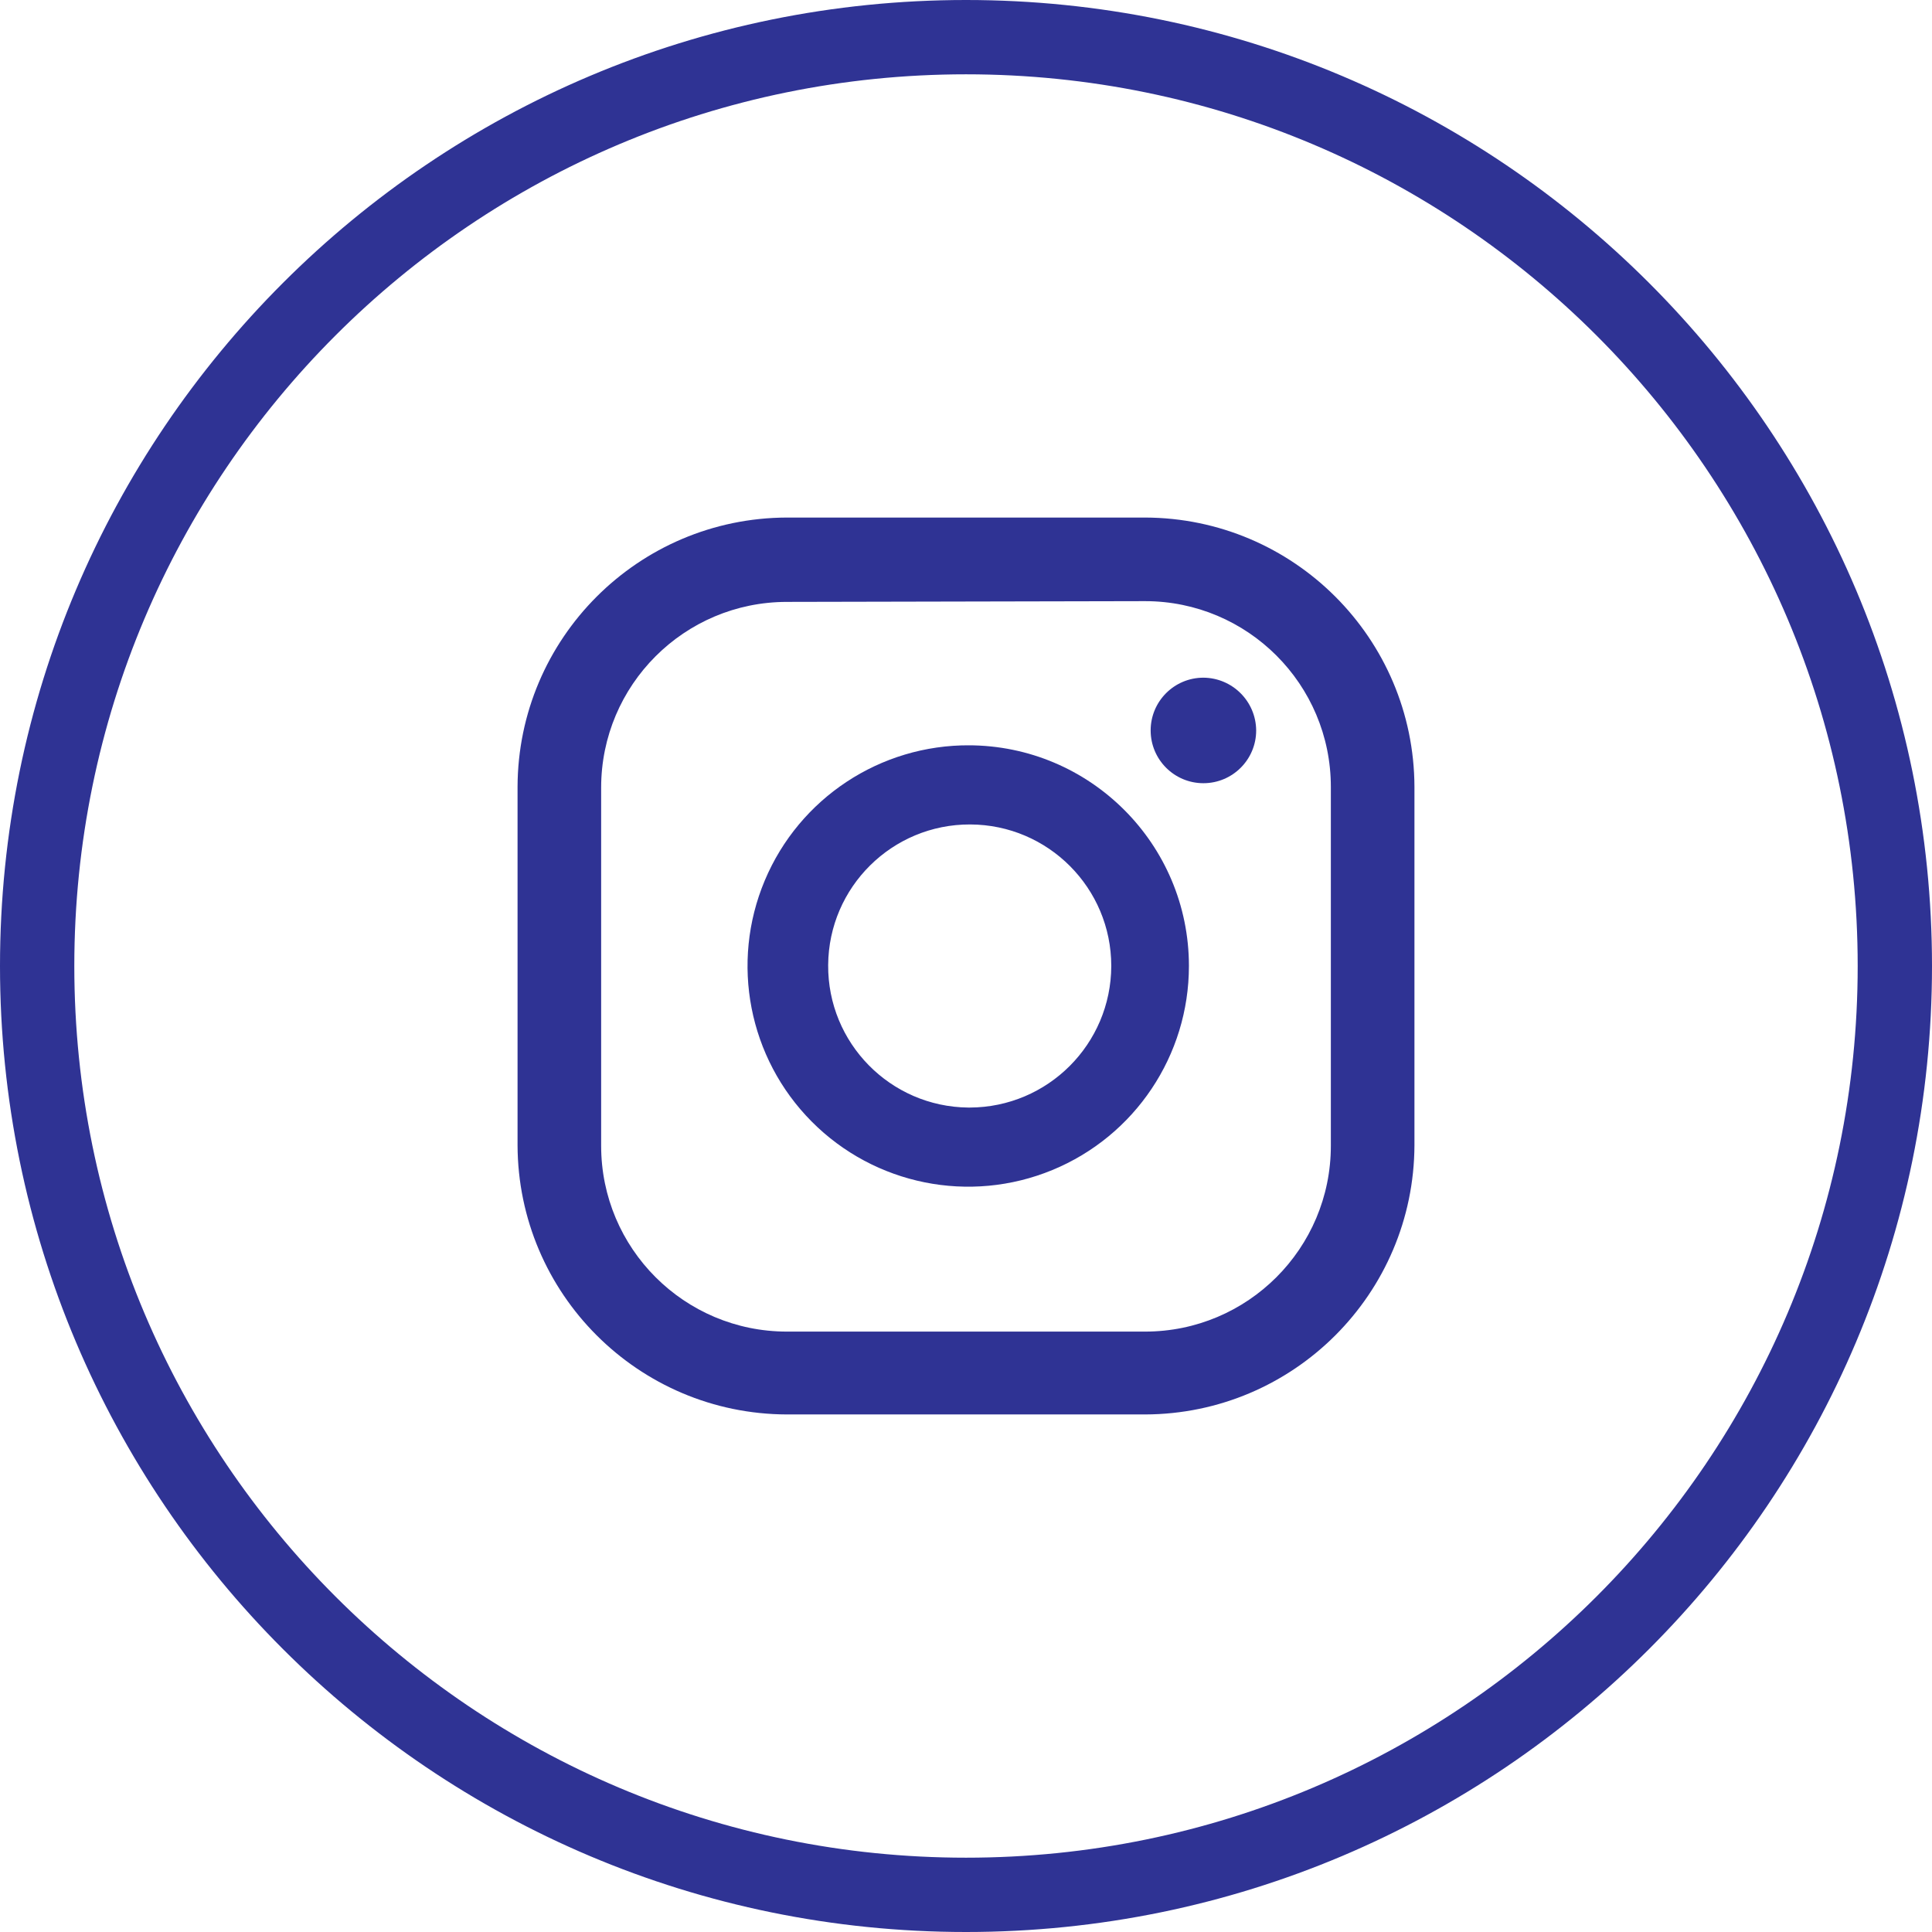
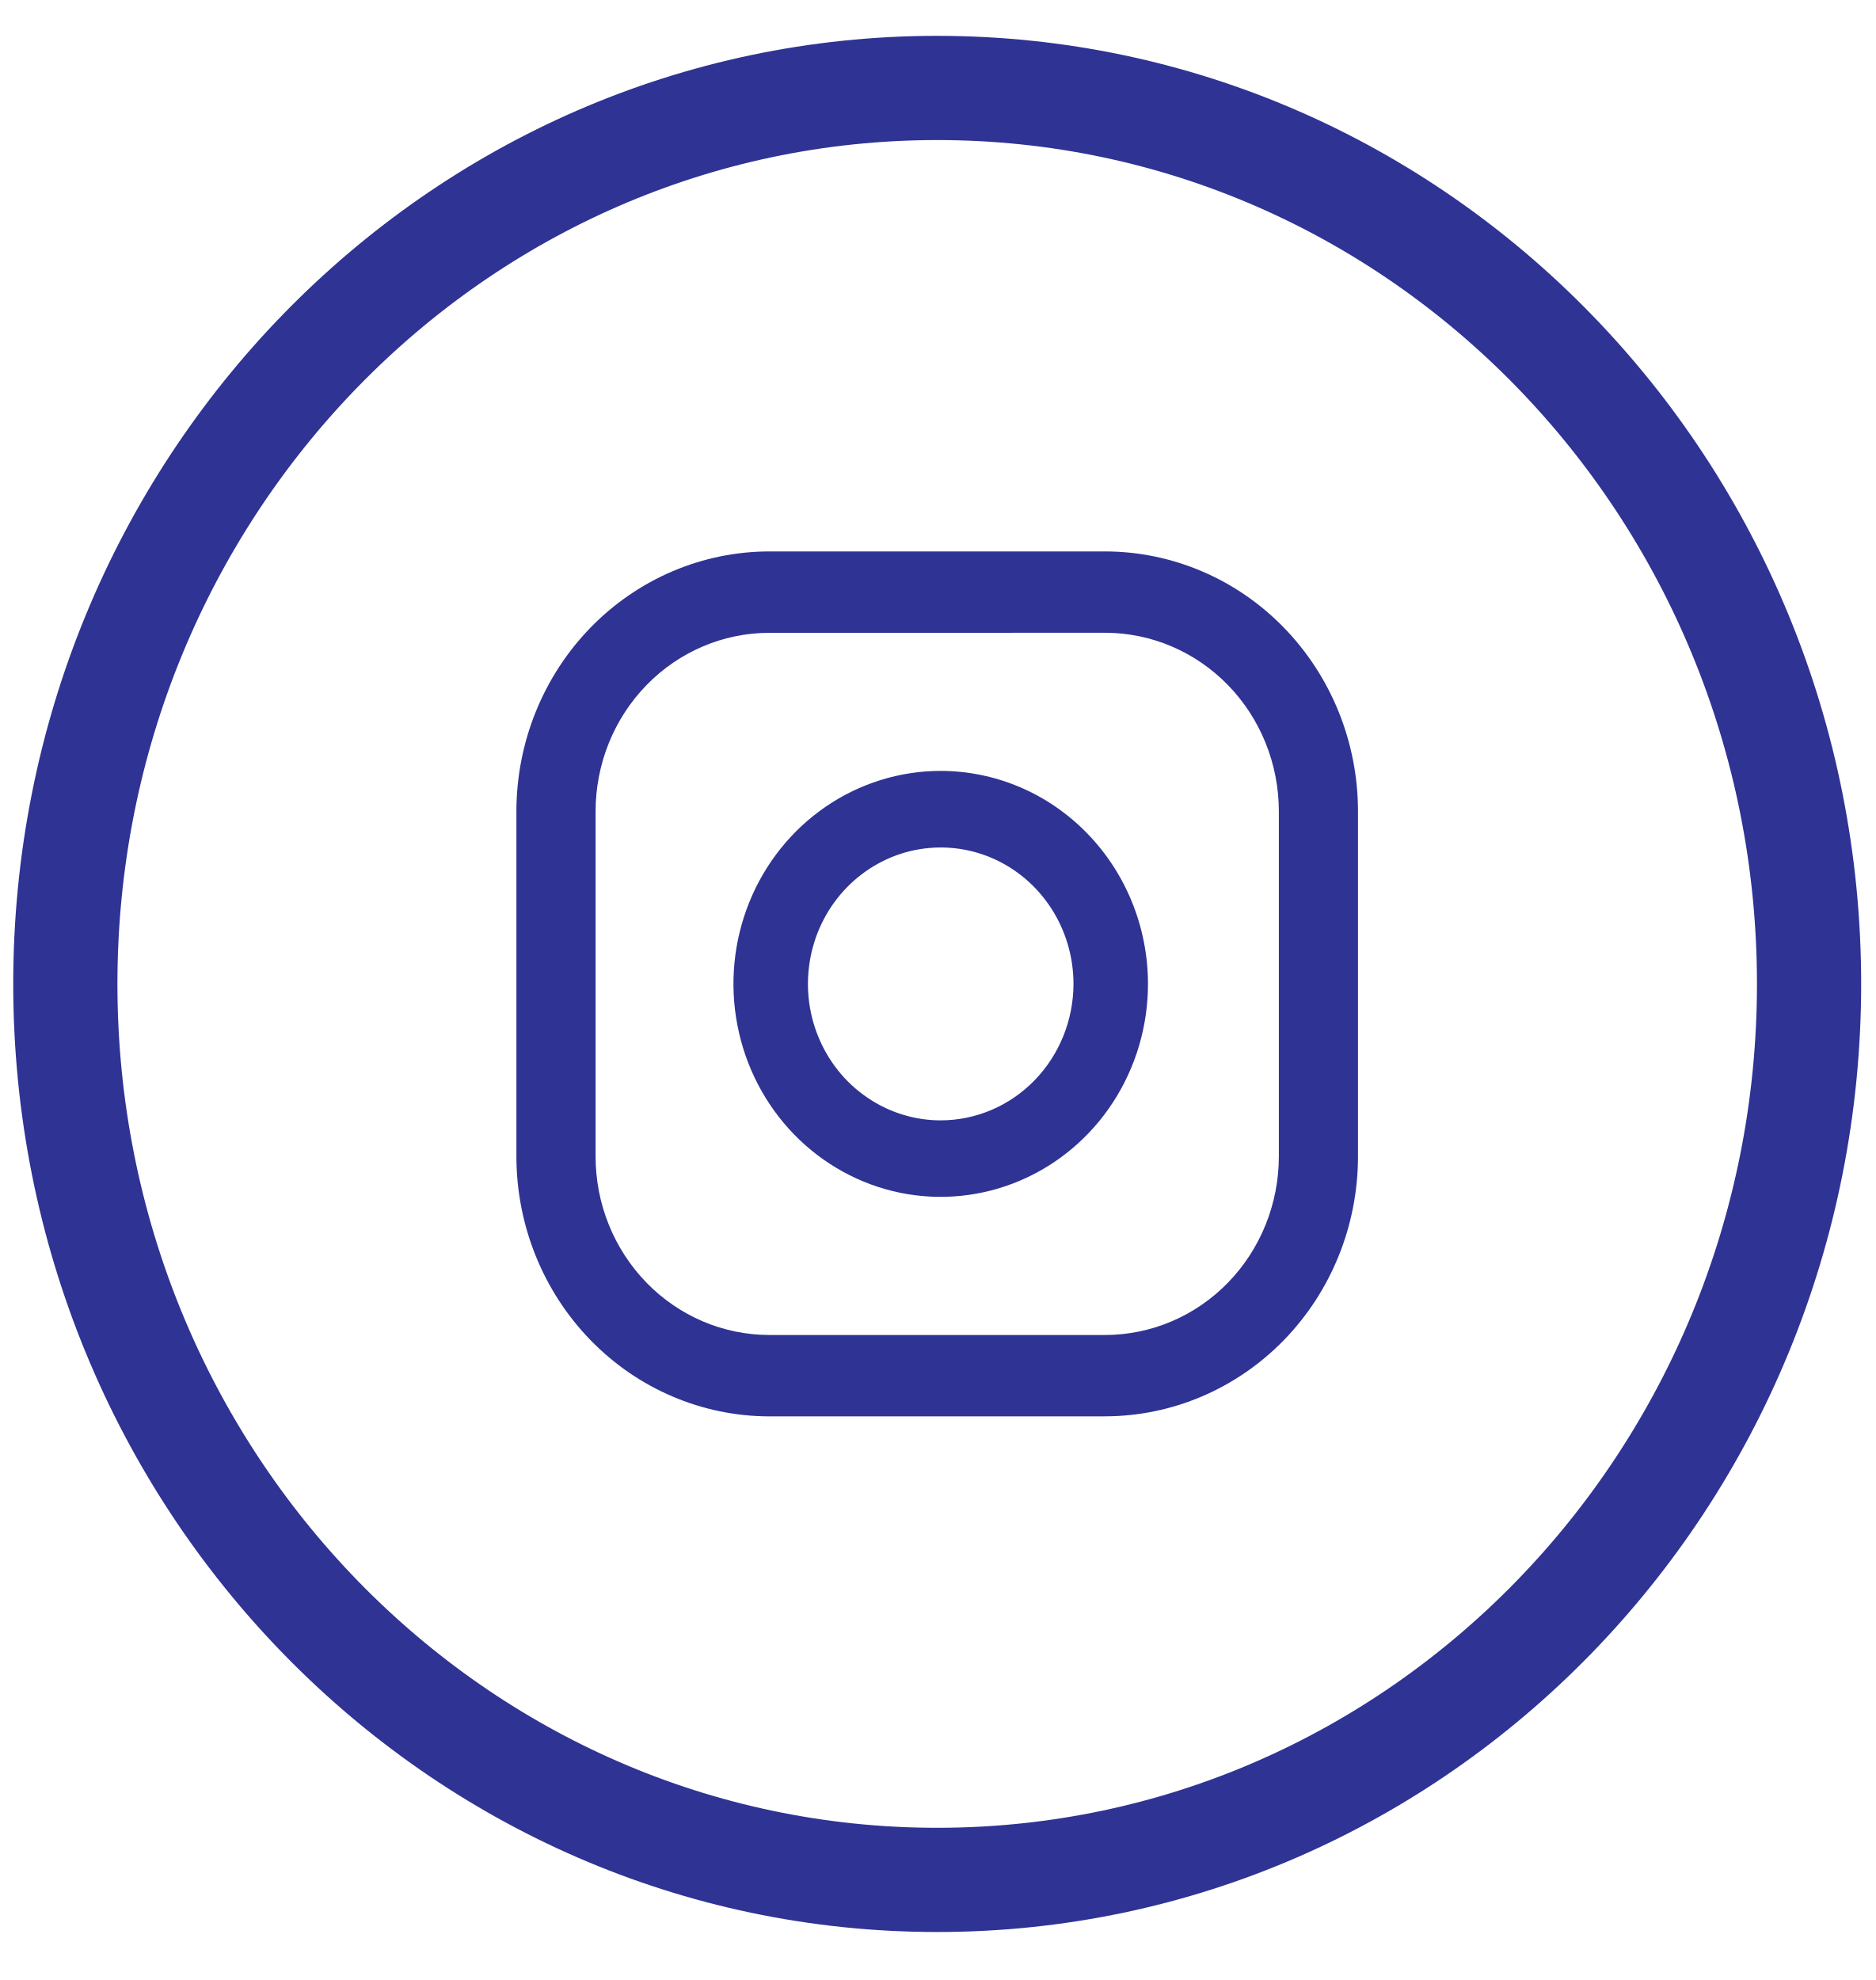
- <svg xmlns="http://www.w3.org/2000/svg" viewBox="0 0 52 52">
-   <defs>
-     <style>.cls-1,.cls-2{fill:none;}.cls-2{stroke:#2f3394;stroke-width:2px;}.cls-3{fill:#2f3394;}</style>
-   </defs>
-   <g id="Layer_2" data-name="Layer 2">
-     <g id="Layer_1-2" data-name="Layer 1">
-       <g id="instagram">
-         <g id="Elipse_2" data-name="Elipse 2">
-           <circle class="cls-1" cx="26" cy="26" r="26" />
-           <circle class="cls-2" cx="26" cy="26" r="25" />
-         </g>
-         <g id="Grupo_6" data-name="Grupo 6">
-           <g id="Grupo_5" data-name="Grupo 5">
-             <path id="Trazado_37" data-name="Trazado 37" class="cls-3" d="M32.39,18.24a1.42,1.42,0,1,0,1.42,1.42h0a1.43,1.43,0,0,0-1.42-1.42" />
-             <path id="Trazado_38" data-name="Trazado 38" class="cls-3" d="M26.1,20.06A5.94,5.94,0,1,0,32,26a5.94,5.94,0,0,0-5.94-5.94m0,9.75A3.81,3.81,0,1,1,29.91,26a3.82,3.82,0,0,1-3.81,3.81" />
-             <path id="Trazado_39" data-name="Trazado 39" class="cls-3" d="M30.82,38.07H21.18a7.27,7.27,0,0,1-7.25-7.25V21.18a7.27,7.27,0,0,1,7.25-7.25h9.64a7.27,7.27,0,0,1,7.25,7.25v9.64a7.27,7.27,0,0,1-7.25,7.25M21.18,16.2a5,5,0,0,0-5,5v9.64a5,5,0,0,0,5,5h9.64a5,5,0,0,0,5-5V21.18a5,5,0,0,0-5-5Z" />
-           </g>
-         </g>
-       </g>
-     </g>
-   </g>
+ <svg xmlns="http://www.w3.org/2000/svg" width="36" height="38" viewBox="0 0 36 38" fill="none">
+   <path d="M17.989 36.079C27.232 36.079 34.724 28.38 34.724 18.883C34.724 9.386 27.232 1.688 17.989 1.688C8.746 1.688 1.254 9.386 1.254 18.883C1.254 28.38 8.746 36.079 17.989 36.079Z" stroke="#2F3394" stroke-width="2" />
+   <path d="M18.056 14.795C17.27 14.795 16.5 15.035 15.846 15.484C15.192 15.933 14.682 16.571 14.381 17.318C14.08 18.065 14.001 18.887 14.155 19.68C14.308 20.473 14.687 21.201 15.243 21.773C15.799 22.344 16.508 22.734 17.28 22.892C18.052 23.049 18.851 22.968 19.578 22.659C20.305 22.35 20.927 21.826 21.364 21.154C21.801 20.482 22.035 19.692 22.035 18.883C22.034 17.799 21.614 16.76 20.868 15.994C20.122 15.227 19.111 14.796 18.056 14.795V14.795ZM18.056 21.502C17.552 21.502 17.06 21.348 16.641 21.06C16.221 20.773 15.895 20.364 15.702 19.885C15.509 19.407 15.459 18.88 15.557 18.372C15.655 17.864 15.898 17.398 16.254 17.032C16.611 16.666 17.065 16.416 17.559 16.315C18.054 16.214 18.566 16.266 19.032 16.464C19.497 16.662 19.895 16.998 20.175 17.428C20.455 17.859 20.605 18.365 20.605 18.883C20.604 19.577 20.335 20.243 19.857 20.734C19.38 21.225 18.732 21.501 18.056 21.502Z" fill="#2F3394" />
+   <path d="M21.214 27.183H14.764C13.478 27.181 12.244 26.655 11.335 25.72C10.425 24.785 9.914 23.518 9.912 22.197V15.569C9.914 14.247 10.425 12.98 11.335 12.045C12.244 11.111 13.477 10.585 14.764 10.583H21.214C22.5 10.585 23.734 11.11 24.643 12.045C25.553 12.98 26.065 14.247 26.066 15.569V22.196C26.065 23.518 25.553 24.785 24.643 25.72C23.733 26.654 22.5 27.18 21.214 27.182V27.183ZM14.764 12.145C13.88 12.146 13.034 12.507 12.409 13.149C11.784 13.791 11.433 14.661 11.432 15.569V22.196C11.432 23.104 11.784 23.974 12.409 24.617C13.034 25.259 13.881 25.62 14.765 25.621H21.214C22.098 25.62 22.945 25.259 23.57 24.617C24.195 23.974 24.546 23.104 24.547 22.196V15.569C24.546 14.661 24.195 13.79 23.57 13.148C22.945 12.506 22.098 12.145 21.214 12.144L14.764 12.145Z" fill="#2F3394" />
</svg>
